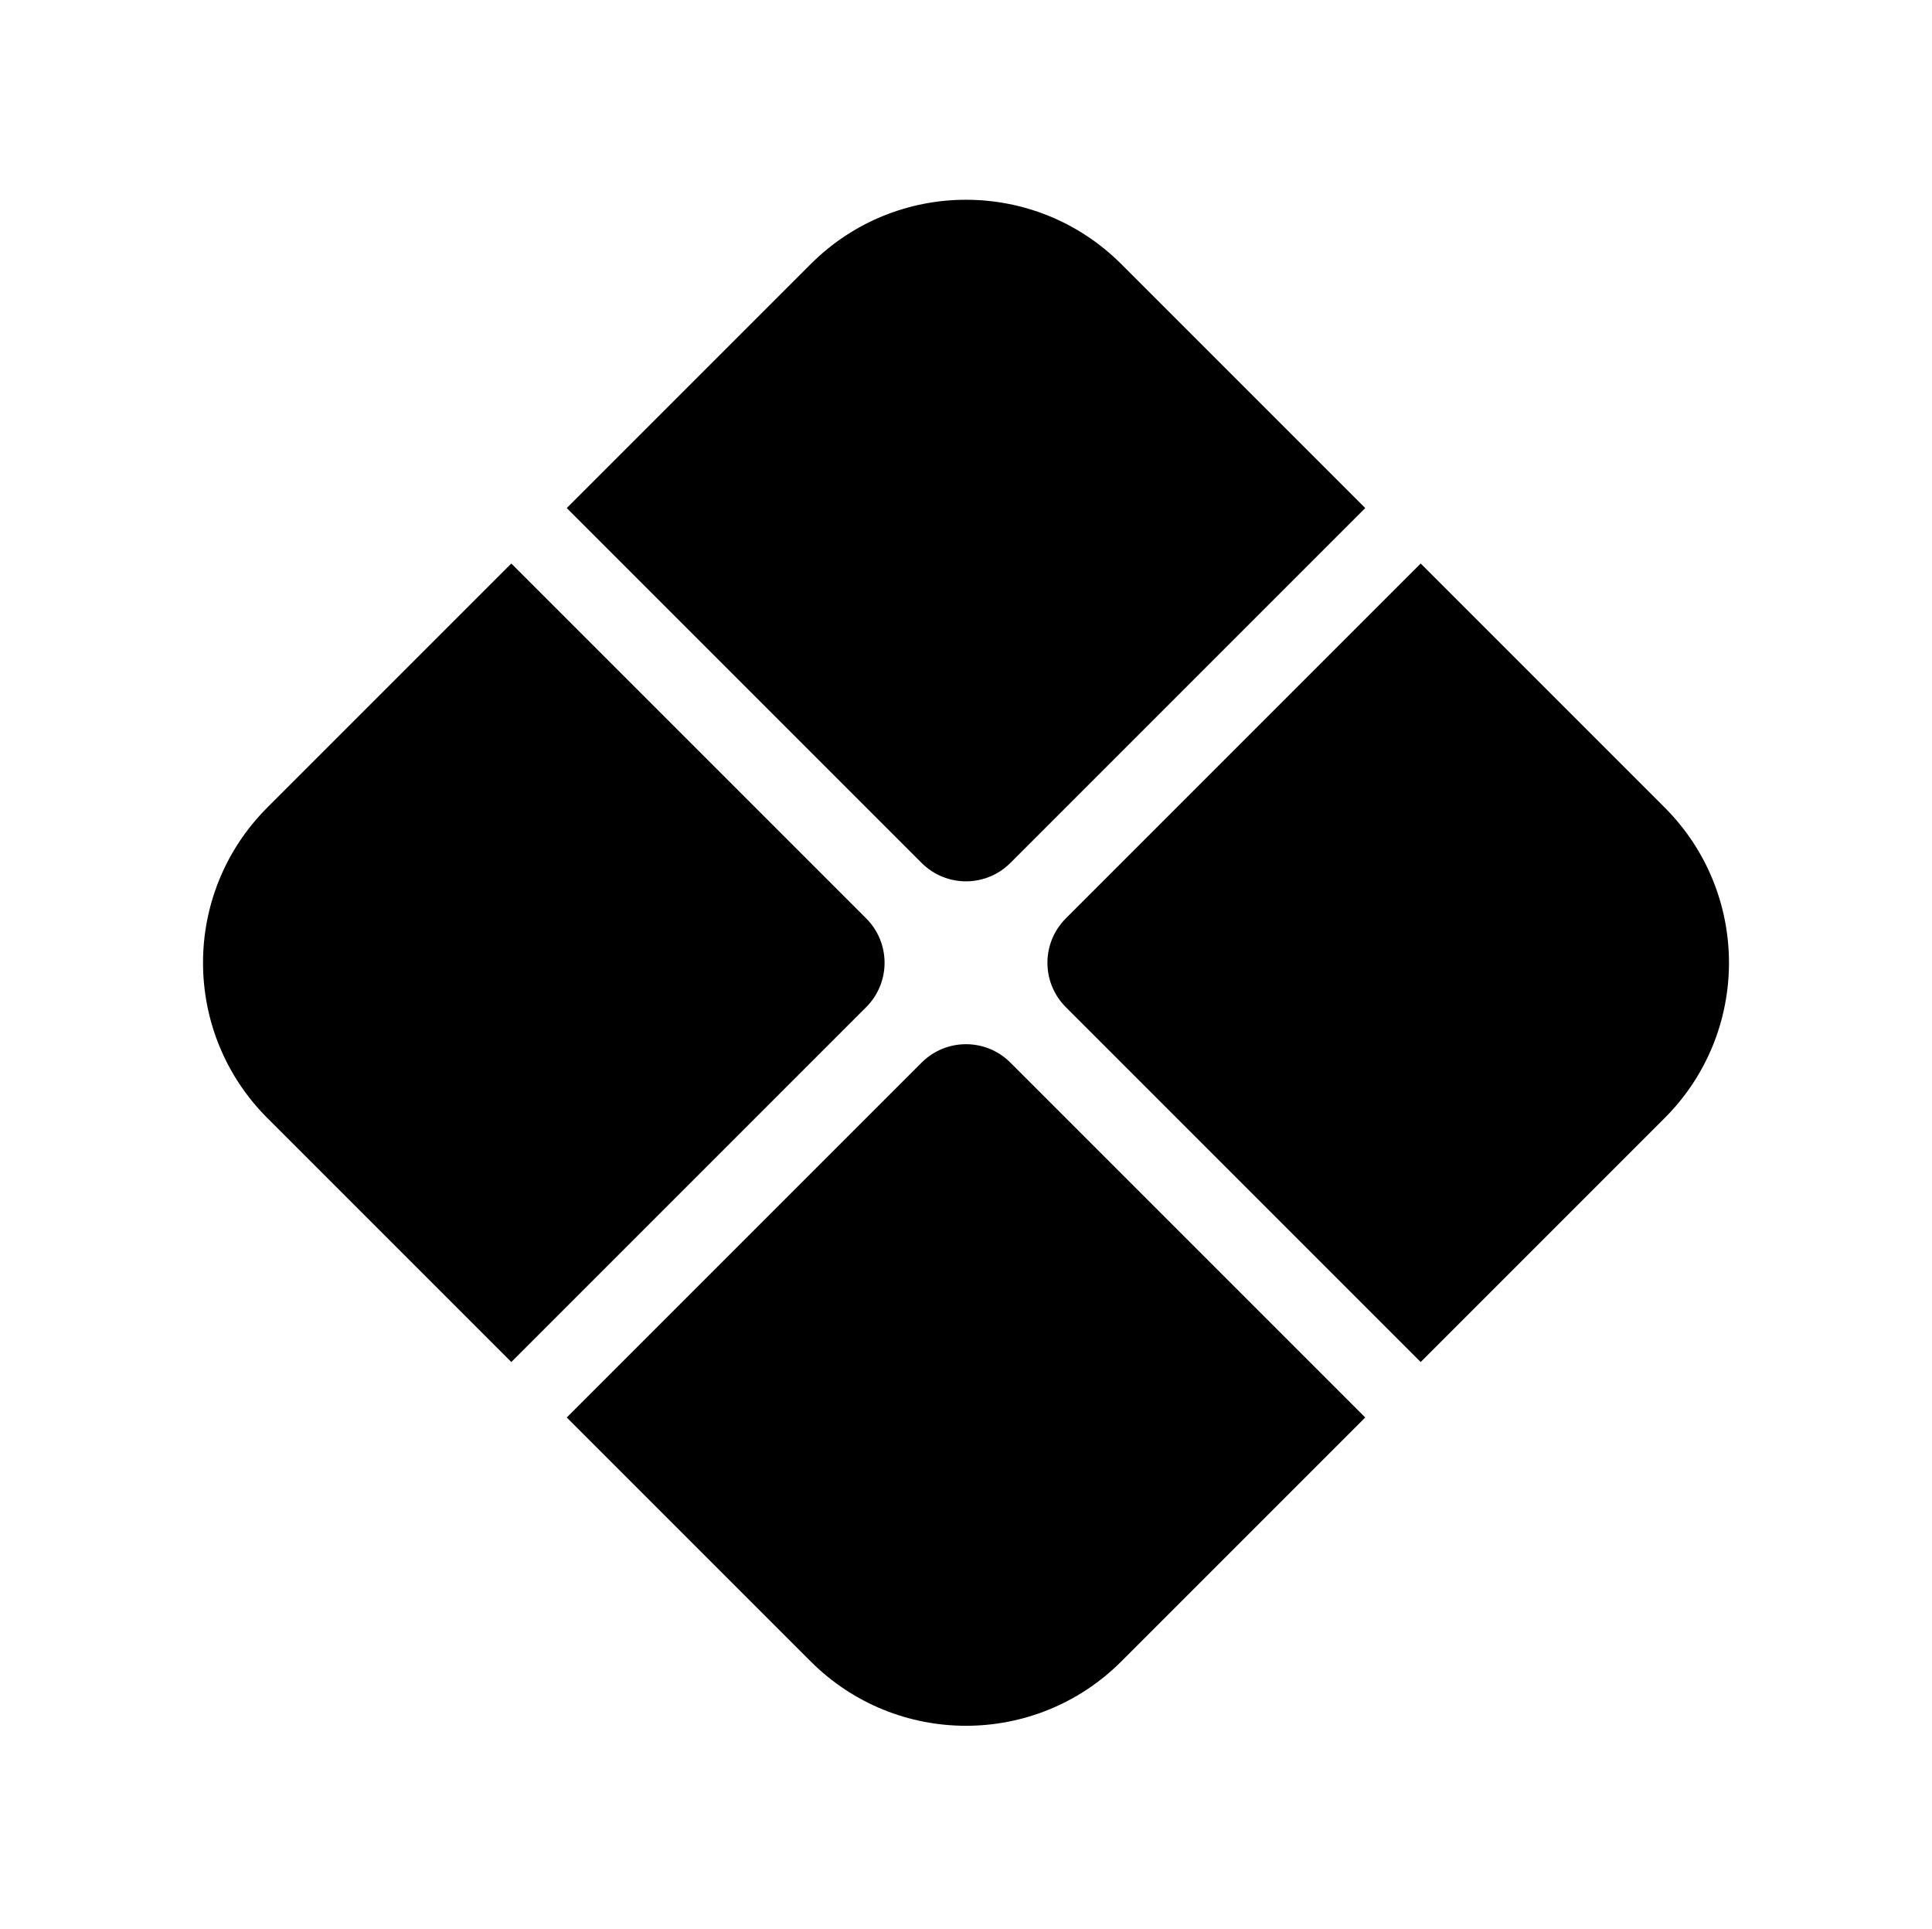
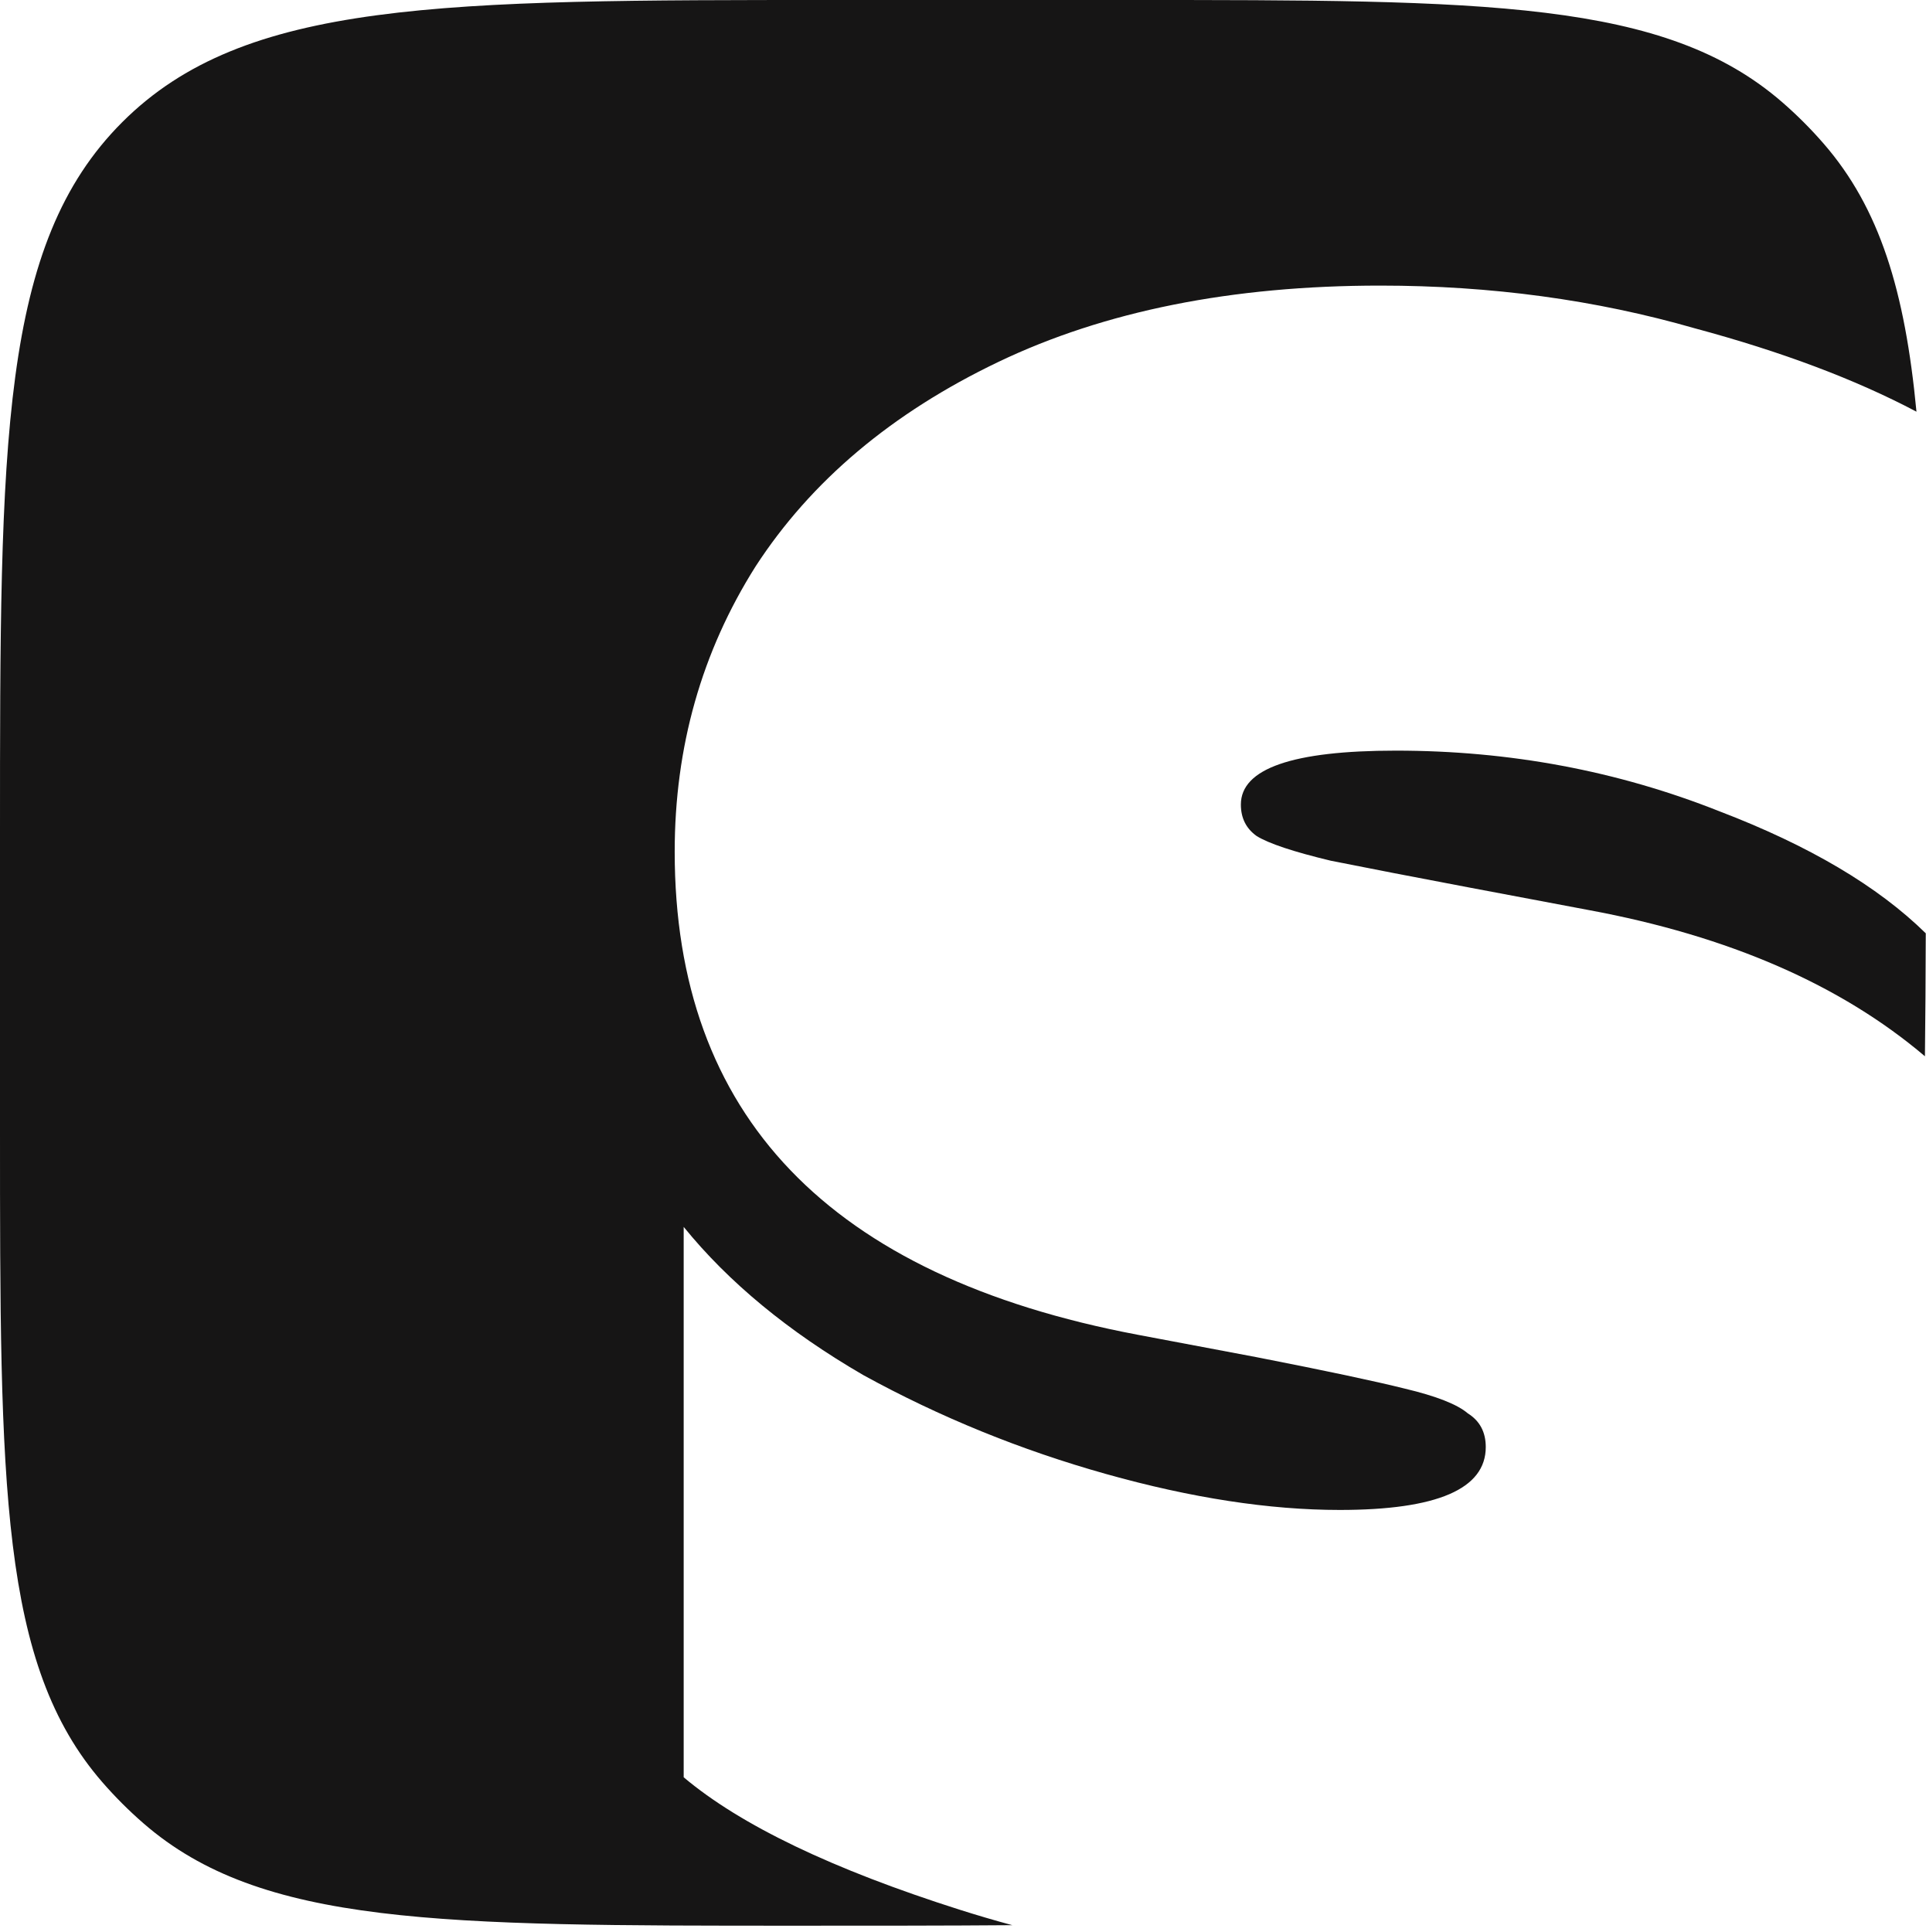
- <svg xmlns="http://www.w3.org/2000/svg" width="590" height="589" viewBox="0 0 590 589" fill="none">
-   <path d="M81.639 341.413C55.454 315.228 55.454 272.772 81.639 246.587L156.146 172.08L264.52 280.453C272.002 287.935 272.002 300.065 264.52 307.547L156.146 415.92L81.639 341.413Z" fill="black" />
-   <path d="M173.08 155.146L247.587 80.639C273.772 54.454 316.228 54.454 342.413 80.639L416.92 155.146L308.547 263.52C301.065 271.002 288.935 271.002 281.453 263.52L173.08 155.146Z" fill="black" />
-   <path d="M173.08 432.854L281.453 324.48C288.935 316.998 301.065 316.998 308.547 324.48L416.92 432.854L342.413 507.361C316.228 533.546 273.772 533.546 247.587 507.361L173.08 432.854Z" fill="black" />
-   <path d="M325.48 307.547C317.998 300.065 317.998 287.935 325.48 280.453L433.854 172.08L508.361 246.587C534.546 272.772 534.546 315.228 508.361 341.413L433.854 415.92L325.48 307.547Z" fill="black" />
+ <svg xmlns="http://www.w3.org/2000/svg" width="300" height="301" viewBox="0 0 300 301" fill="none">
+   <path d="M19.038 19.038C0 38.076 0 68.717 0 130V175.807C0 231.48 0 259.317 15.938 277.656C17.927 279.945 20.074 282.091 22.363 284.08C40.702 300.019 68.539 300.019 124.212 300.019C136.265 300.019 147.397 300.019 157.7 299.938C154.964 299.199 152.249 298.401 149.556 297.546C129.723 291.246 115.373 284.363 106.506 276.896V191.146C113.506 199.779 122.839 207.479 134.506 214.246C146.406 220.779 159.006 225.913 172.306 229.646C185.606 233.379 197.739 235.246 208.706 235.246C223.873 235.246 231.456 231.979 231.456 225.446C231.456 223.113 230.523 221.363 228.656 220.196C227.023 218.796 223.756 217.513 218.856 216.346C214.189 215.179 206.489 213.546 195.756 211.446L177.206 207.946C129.139 198.846 105.106 173.763 105.106 132.696C105.106 116.363 109.306 101.546 117.706 88.246C126.339 74.946 138.939 64.329 155.506 56.396C172.073 48.463 191.906 44.496 215.006 44.496C232.273 44.496 248.606 46.713 264.006 51.146C277.529 54.779 289.045 59.111 298.552 64.14C296.77 45.339 292.823 32.422 284.08 22.363C282.091 20.074 279.945 17.927 277.656 15.938C259.317 0 231.48 0 175.807 0H130C68.717 0 38.076 0 19.038 19.038Z" fill="#161515" />
+   <path d="M300 145.407C292.542 138.075 281.827 131.738 267.856 126.396C251.989 120.096 235.189 116.946 217.456 116.946C201.356 116.946 193.306 119.746 193.306 125.346C193.306 127.446 194.123 129.079 195.756 130.246C197.623 131.413 201.473 132.696 207.306 134.096C213.139 135.263 220.373 136.663 229.006 138.296L247.556 141.796C269.302 145.831 286.74 153.421 299.87 164.564C299.944 158.488 299.981 152.109 300 145.407Z" fill="#161515" />
</svg>
